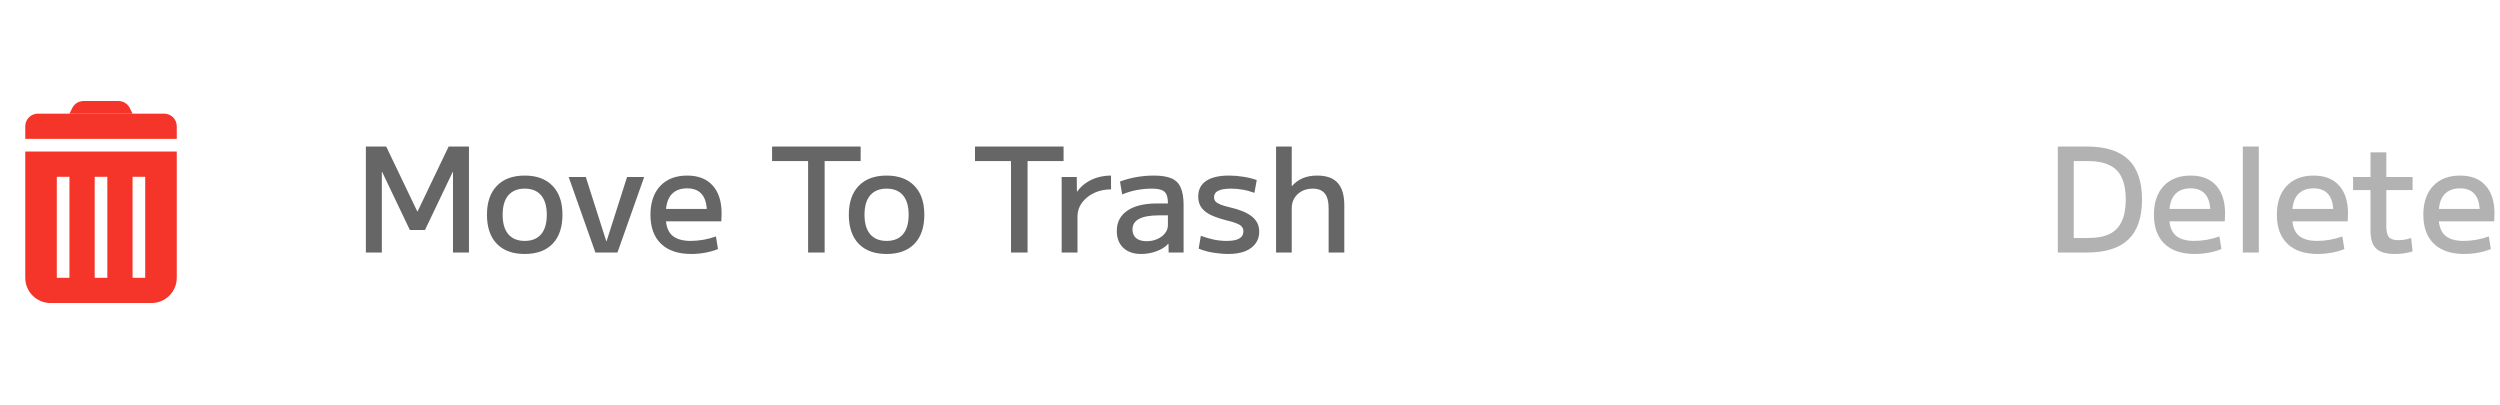
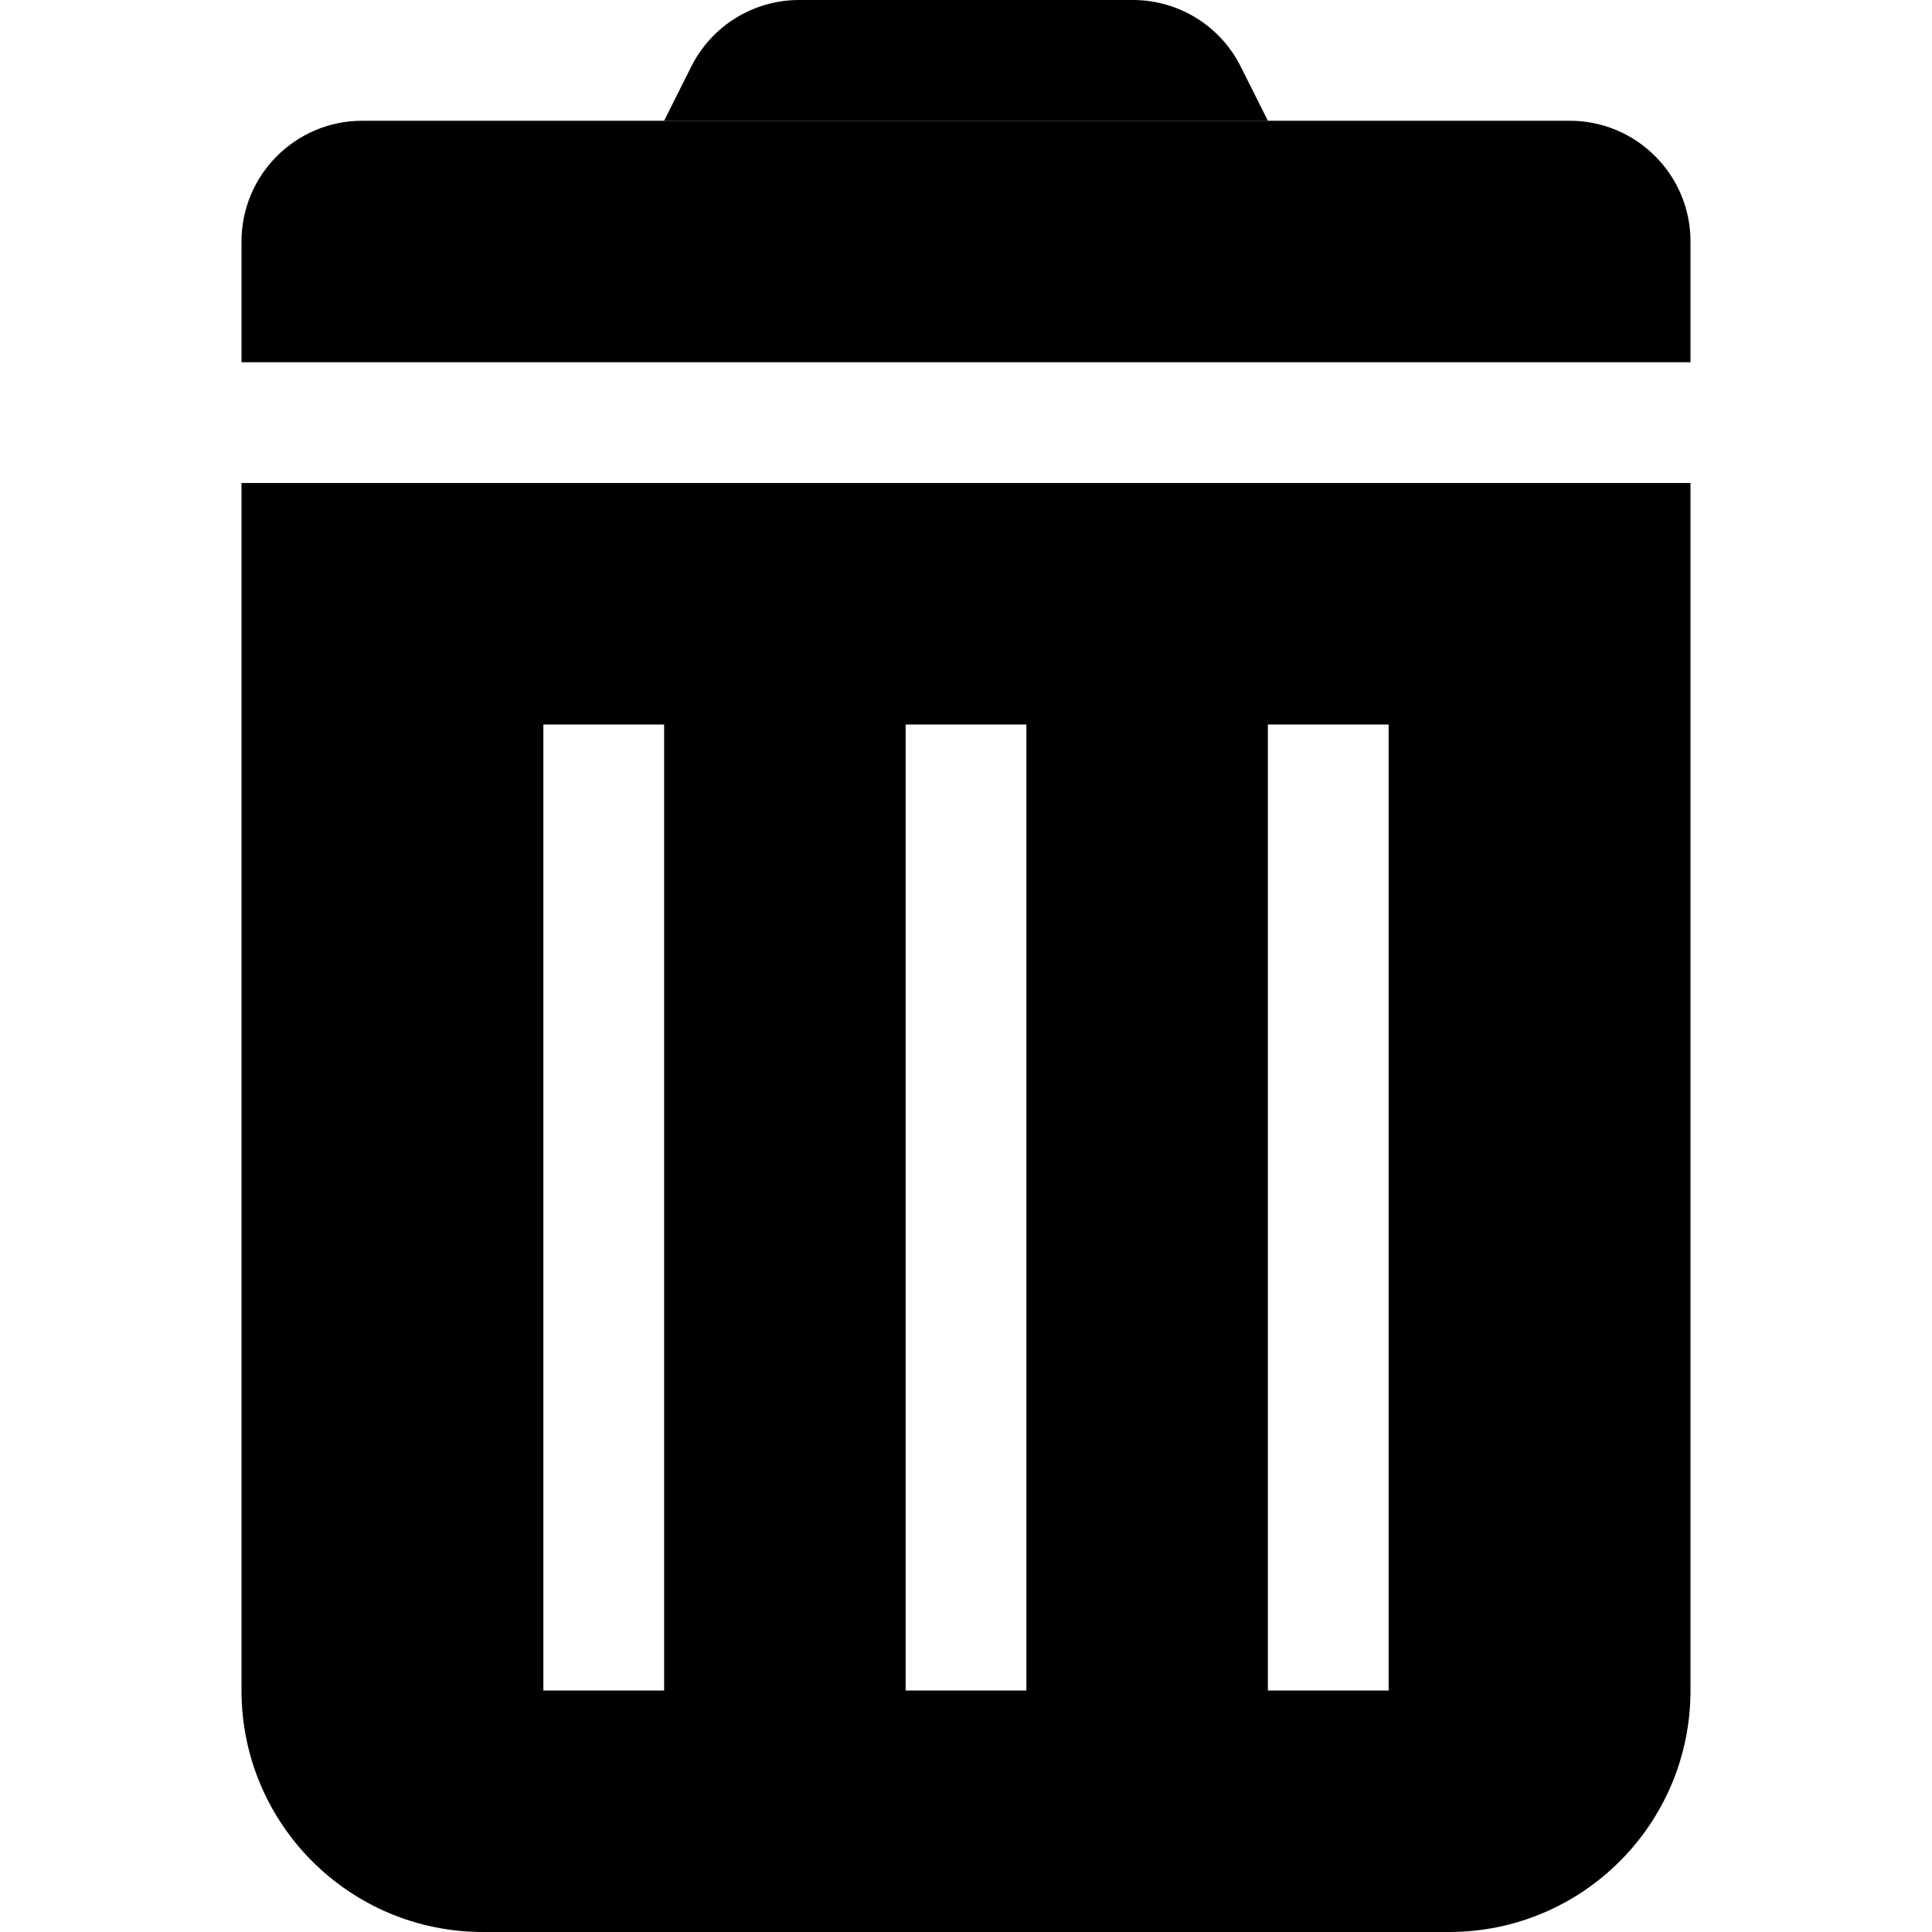
- <svg xmlns="http://www.w3.org/2000/svg" width="198" height="32" viewBox="0 0 198 32" fill="none">
-   <path d="M5.724 8.553C5.893 8.214 6.239 8 6.618 8H9.382C9.761 8 10.107 8.214 10.276 8.553L10.5 9H5.5L5.724 8.553Z" fill="#F3180A" fill-opacity="0.87" />
-   <path d="M2 10C2 9.448 2.448 9 3 9H13C13.552 9 14 9.448 14 10V11H2V10Z" fill="#F3180A" fill-opacity="0.87" />
-   <path fill-rule="evenodd" clip-rule="evenodd" d="M14 12H2V22C2 23.105 2.895 24 4 24H12C13.105 24 14 23.105 14 22V12ZM4.5 14H5.5V22H4.5V14ZM8.5 14H7.5V22H8.5V14ZM11.5 14H10.5V22H11.5V14Z" fill="#F3180A" fill-opacity="0.87" />
-   <path d="M28.977 20V11.605H30.587L33.048 16.745H33.072L35.532 11.605H37.142V20H35.877V13.617H35.855L33.658 18.218H32.462L30.265 13.617H30.242V20H28.977ZM41.557 20.115C40.606 20.115 39.87 19.847 39.349 19.31C38.828 18.766 38.567 17.999 38.567 17.01C38.567 16.021 38.828 15.258 39.349 14.722C39.87 14.177 40.606 13.905 41.557 13.905C42.508 13.905 43.244 14.177 43.765 14.722C44.286 15.258 44.547 16.021 44.547 17.01C44.547 17.999 44.286 18.766 43.765 19.31C43.244 19.847 42.508 20.115 41.557 20.115ZM41.557 19.08C42.124 19.08 42.558 18.904 42.857 18.551C43.156 18.198 43.305 17.685 43.305 17.01C43.305 16.335 43.156 15.822 42.857 15.469C42.558 15.116 42.124 14.94 41.557 14.94C40.998 14.94 40.564 15.116 40.258 15.469C39.959 15.822 39.809 16.335 39.809 17.01C39.809 17.685 39.959 18.198 40.258 18.551C40.564 18.904 40.998 19.08 41.557 19.08ZM47.155 20L45.039 14.02H46.396L48.017 19.103H48.041L49.662 14.02H51.019L48.903 20H47.155ZM54.747 20.115C53.712 20.115 52.915 19.847 52.355 19.31C51.796 18.773 51.516 18.007 51.516 17.01C51.516 16.044 51.773 15.285 52.286 14.733C52.808 14.181 53.521 13.905 54.425 13.905C55.299 13.905 55.97 14.166 56.438 14.687C56.913 15.208 57.151 15.948 57.151 16.907C57.151 17.006 57.147 17.117 57.139 17.24C57.139 17.363 57.136 17.459 57.128 17.527H52.206V16.55H56.185L55.989 16.849C55.989 16.197 55.859 15.714 55.598 15.4C55.338 15.078 54.947 14.917 54.425 14.917C53.873 14.917 53.452 15.086 53.16 15.423C52.877 15.76 52.735 16.251 52.735 16.895V17.24C52.735 17.861 52.896 18.325 53.218 18.631C53.547 18.93 54.042 19.08 54.701 19.08C55.023 19.08 55.364 19.049 55.725 18.988C56.093 18.919 56.419 18.831 56.702 18.724L56.863 19.724C56.572 19.847 56.239 19.942 55.863 20.012C55.495 20.081 55.123 20.115 54.747 20.115ZM64.001 20V12.755H61.149V11.605H68.164V12.755H65.312V20H64.001ZM70.217 20.115C69.267 20.115 68.531 19.847 68.009 19.31C67.488 18.766 67.227 17.999 67.227 17.01C67.227 16.021 67.488 15.258 68.009 14.722C68.531 14.177 69.267 13.905 70.217 13.905C71.168 13.905 71.904 14.177 72.425 14.722C72.947 15.258 73.207 16.021 73.207 17.01C73.207 17.999 72.947 18.766 72.425 19.31C71.904 19.847 71.168 20.115 70.217 20.115ZM70.217 19.08C70.785 19.08 71.218 18.904 71.517 18.551C71.816 18.198 71.965 17.685 71.965 17.01C71.965 16.335 71.816 15.822 71.517 15.469C71.218 15.116 70.785 14.94 70.217 14.94C69.658 14.94 69.225 15.116 68.918 15.469C68.619 15.822 68.469 16.335 68.469 17.01C68.469 17.685 68.619 18.198 68.918 18.551C69.225 18.904 69.658 19.08 70.217 19.08ZM80.072 20V12.755H77.22V11.605H84.235V12.755H81.383V20H80.072ZM84.083 20V14.02H85.279L85.291 15.17H85.314C85.505 14.902 85.735 14.675 86.004 14.492C86.28 14.3 86.586 14.154 86.924 14.055C87.269 13.955 87.625 13.905 87.993 13.905V14.998C87.503 14.998 87.054 15.093 86.648 15.285C86.249 15.477 85.931 15.733 85.693 16.055C85.456 16.378 85.337 16.734 85.337 17.125V20H84.083ZM90.383 20.115C89.785 20.115 89.313 19.954 88.968 19.632C88.623 19.302 88.451 18.858 88.451 18.298C88.451 17.6 88.727 17.064 89.279 16.688C89.831 16.305 90.617 16.113 91.636 16.113H92.499C92.499 15.806 92.46 15.569 92.384 15.4C92.307 15.231 92.173 15.113 91.981 15.043C91.797 14.975 91.54 14.94 91.211 14.94C90.82 14.94 90.421 14.978 90.015 15.055C89.616 15.132 89.237 15.247 88.876 15.4L88.704 14.377C89.087 14.231 89.509 14.116 89.969 14.031C90.436 13.947 90.904 13.905 91.372 13.905C91.97 13.905 92.437 13.978 92.775 14.123C93.12 14.269 93.365 14.514 93.511 14.86C93.664 15.204 93.741 15.661 93.741 16.228V20H92.556L92.545 19.31H92.522C92.315 19.548 92.008 19.743 91.602 19.896C91.203 20.042 90.797 20.115 90.383 20.115ZM90.82 19.103C91.126 19.103 91.406 19.046 91.659 18.93C91.92 18.816 92.123 18.662 92.269 18.471C92.422 18.279 92.499 18.064 92.499 17.826V17.056H91.809C91.103 17.056 90.574 17.148 90.222 17.332C89.869 17.516 89.693 17.796 89.693 18.172C89.693 18.463 89.789 18.693 89.98 18.861C90.18 19.023 90.459 19.103 90.82 19.103ZM97.28 20.115C97.011 20.115 96.731 20.096 96.44 20.058C96.156 20.027 95.884 19.981 95.624 19.919C95.363 19.851 95.133 19.774 94.934 19.689L95.106 18.677C95.444 18.8 95.785 18.9 96.13 18.977C96.475 19.046 96.816 19.08 97.153 19.08C97.598 19.08 97.927 19.019 98.142 18.896C98.365 18.766 98.476 18.574 98.476 18.321C98.476 18.175 98.437 18.056 98.361 17.965C98.284 17.865 98.15 17.777 97.958 17.7C97.766 17.616 97.502 17.535 97.165 17.459C96.705 17.343 96.302 17.209 95.957 17.056C95.62 16.903 95.359 16.707 95.175 16.47C94.991 16.232 94.899 15.933 94.899 15.572C94.899 15.028 95.106 14.614 95.52 14.331C95.942 14.047 96.547 13.905 97.337 13.905C97.705 13.905 98.081 13.936 98.464 13.997C98.855 14.058 99.212 14.146 99.534 14.261L99.35 15.274C99.043 15.159 98.733 15.074 98.418 15.021C98.112 14.967 97.801 14.94 97.487 14.94C97.034 14.94 96.697 14.998 96.475 15.113C96.26 15.22 96.153 15.385 96.153 15.607C96.153 15.737 96.187 15.848 96.256 15.941C96.333 16.032 96.463 16.117 96.647 16.194C96.831 16.27 97.088 16.347 97.418 16.424C97.755 16.5 98.062 16.592 98.338 16.7C98.621 16.807 98.867 16.937 99.074 17.09C99.281 17.236 99.442 17.413 99.557 17.619C99.672 17.826 99.729 18.072 99.729 18.355C99.729 18.724 99.629 19.038 99.43 19.299C99.239 19.559 98.959 19.762 98.591 19.908C98.23 20.046 97.793 20.115 97.28 20.115ZM101.064 20V11.605H102.306V14.733H102.329C102.566 14.457 102.85 14.25 103.18 14.112C103.509 13.974 103.889 13.905 104.318 13.905C105.062 13.905 105.606 14.101 105.951 14.492C106.304 14.883 106.476 15.492 106.469 16.32V20H105.227V16.55C105.234 15.998 105.135 15.592 104.928 15.331C104.721 15.07 104.403 14.94 103.973 14.94C103.651 14.94 103.364 15.005 103.111 15.136C102.865 15.266 102.67 15.446 102.524 15.676C102.386 15.898 102.313 16.155 102.306 16.447V20H101.064Z" fill="black" fill-opacity="0.6" />
-   <g opacity="0.5">
-     <path d="M162.978 20V11.605H165.278C166.757 11.605 167.854 11.95 168.567 12.64C169.287 13.33 169.648 14.384 169.648 15.803C169.648 17.221 169.287 18.275 168.567 18.965C167.854 19.655 166.757 20 165.278 20H162.978ZM165.358 18.85C166.056 18.85 166.623 18.747 167.06 18.54C167.505 18.325 167.831 17.991 168.038 17.539C168.252 17.087 168.36 16.508 168.36 15.803C168.36 15.089 168.252 14.511 168.038 14.066C167.831 13.614 167.505 13.284 167.06 13.077C166.623 12.862 166.056 12.755 165.358 12.755H164.243V18.85H165.358ZM173.822 20.115C172.787 20.115 171.99 19.847 171.43 19.31C170.87 18.773 170.591 18.007 170.591 17.01C170.591 16.044 170.847 15.285 171.361 14.733C171.882 14.181 172.595 13.905 173.5 13.905C174.374 13.905 175.045 14.166 175.513 14.687C175.988 15.208 176.226 15.948 176.226 16.907C176.226 17.006 176.222 17.117 176.214 17.24C176.214 17.363 176.21 17.459 176.203 17.527H171.281V16.55H175.26L175.064 16.849C175.064 16.197 174.934 15.714 174.673 15.4C174.412 15.078 174.021 14.917 173.5 14.917C172.948 14.917 172.526 15.086 172.235 15.423C171.951 15.76 171.81 16.251 171.81 16.895V17.24C171.81 17.861 171.971 18.325 172.293 18.631C172.622 18.93 173.117 19.08 173.776 19.08C174.098 19.08 174.439 19.049 174.8 18.988C175.168 18.919 175.493 18.831 175.777 18.724L175.938 19.724C175.647 19.847 175.313 19.942 174.938 20.012C174.57 20.081 174.198 20.115 173.822 20.115ZM177.633 20V11.605H178.898V20H177.633ZM183.559 20.115C182.524 20.115 181.727 19.847 181.167 19.31C180.607 18.773 180.327 18.007 180.327 17.01C180.327 16.044 180.584 15.285 181.098 14.733C181.619 14.181 182.332 13.905 183.237 13.905C184.111 13.905 184.782 14.166 185.249 14.687C185.725 15.208 185.962 15.948 185.962 16.907C185.962 17.006 185.959 17.117 185.951 17.24C185.951 17.363 185.947 17.459 185.939 17.527H181.017V16.55H184.996L184.801 16.849C184.801 16.197 184.671 15.714 184.41 15.4C184.149 15.078 183.758 14.917 183.237 14.917C182.685 14.917 182.263 15.086 181.972 15.423C181.688 15.76 181.546 16.251 181.546 16.895V17.24C181.546 17.861 181.707 18.325 182.029 18.631C182.359 18.93 182.854 19.08 183.513 19.08C183.835 19.08 184.176 19.049 184.536 18.988C184.904 18.919 185.23 18.831 185.514 18.724L185.675 19.724C185.384 19.847 185.05 19.942 184.674 20.012C184.306 20.081 183.935 20.115 183.559 20.115ZM189.687 20.115C188.997 20.115 188.499 19.973 188.192 19.689C187.893 19.398 187.744 18.927 187.744 18.275V15.055H186.364V14.02H187.744V12.065H188.997V14.02H191.079V15.055H188.997V17.93C188.997 18.336 189.066 18.62 189.204 18.781C189.342 18.942 189.588 19.023 189.94 19.023C190.117 19.023 190.293 19.007 190.469 18.977C190.653 18.946 190.818 18.904 190.964 18.85L191.079 19.908C190.833 19.985 190.596 20.038 190.366 20.069C190.143 20.1 189.917 20.115 189.687 20.115ZM195.16 20.115C194.125 20.115 193.328 19.847 192.768 19.31C192.208 18.773 191.928 18.007 191.928 17.01C191.928 16.044 192.185 15.285 192.699 14.733C193.22 14.181 193.933 13.905 194.838 13.905C195.712 13.905 196.383 14.166 196.85 14.687C197.326 15.208 197.563 15.948 197.563 16.907C197.563 17.006 197.56 17.117 197.552 17.24C197.552 17.363 197.548 17.459 197.54 17.527H192.618V16.55H196.597L196.402 16.849C196.402 16.197 196.272 15.714 196.011 15.4C195.75 15.078 195.359 14.917 194.838 14.917C194.286 14.917 193.864 15.086 193.573 15.423C193.289 15.76 193.147 16.251 193.147 16.895V17.24C193.147 17.861 193.308 18.325 193.63 18.631C193.96 18.93 194.455 19.08 195.114 19.08C195.436 19.08 195.777 19.049 196.137 18.988C196.505 18.919 196.831 18.831 197.115 18.724L197.276 19.724C196.985 19.847 196.651 19.942 196.275 20.012C195.907 20.081 195.536 20.115 195.16 20.115Z" fill="black" fill-opacity="0.6" />
-   </g>
+ <svg xmlns="http://www.w3.org/2000/svg" width="16" height="16" viewBox="0 0 16 16" fill="none">
+   <path d="M5.724 0.553C5.893 0.214 6.239 0 6.618 0H9.382C9.761 0 10.107 0.214 10.276 0.553L10.5 1H5.5L5.724 0.553Z" fill="black" />
+   <path d="M2 2C2 1.448 2.448 1 3 1H13C13.552 1 14 1.448 14 2V3H2V2Z" fill="black" />
+   <path fill-rule="evenodd" clip-rule="evenodd" d="M14 4H2V14C2 15.105 2.895 16 4 16H12C13.105 16 14 15.105 14 14V4ZM4.5 6H5.5V14H4.5V6ZM8.5 6H7.5V14H8.5V6ZM11.5 6H10.5V14H11.5V6Z" fill="black" />
</svg>
